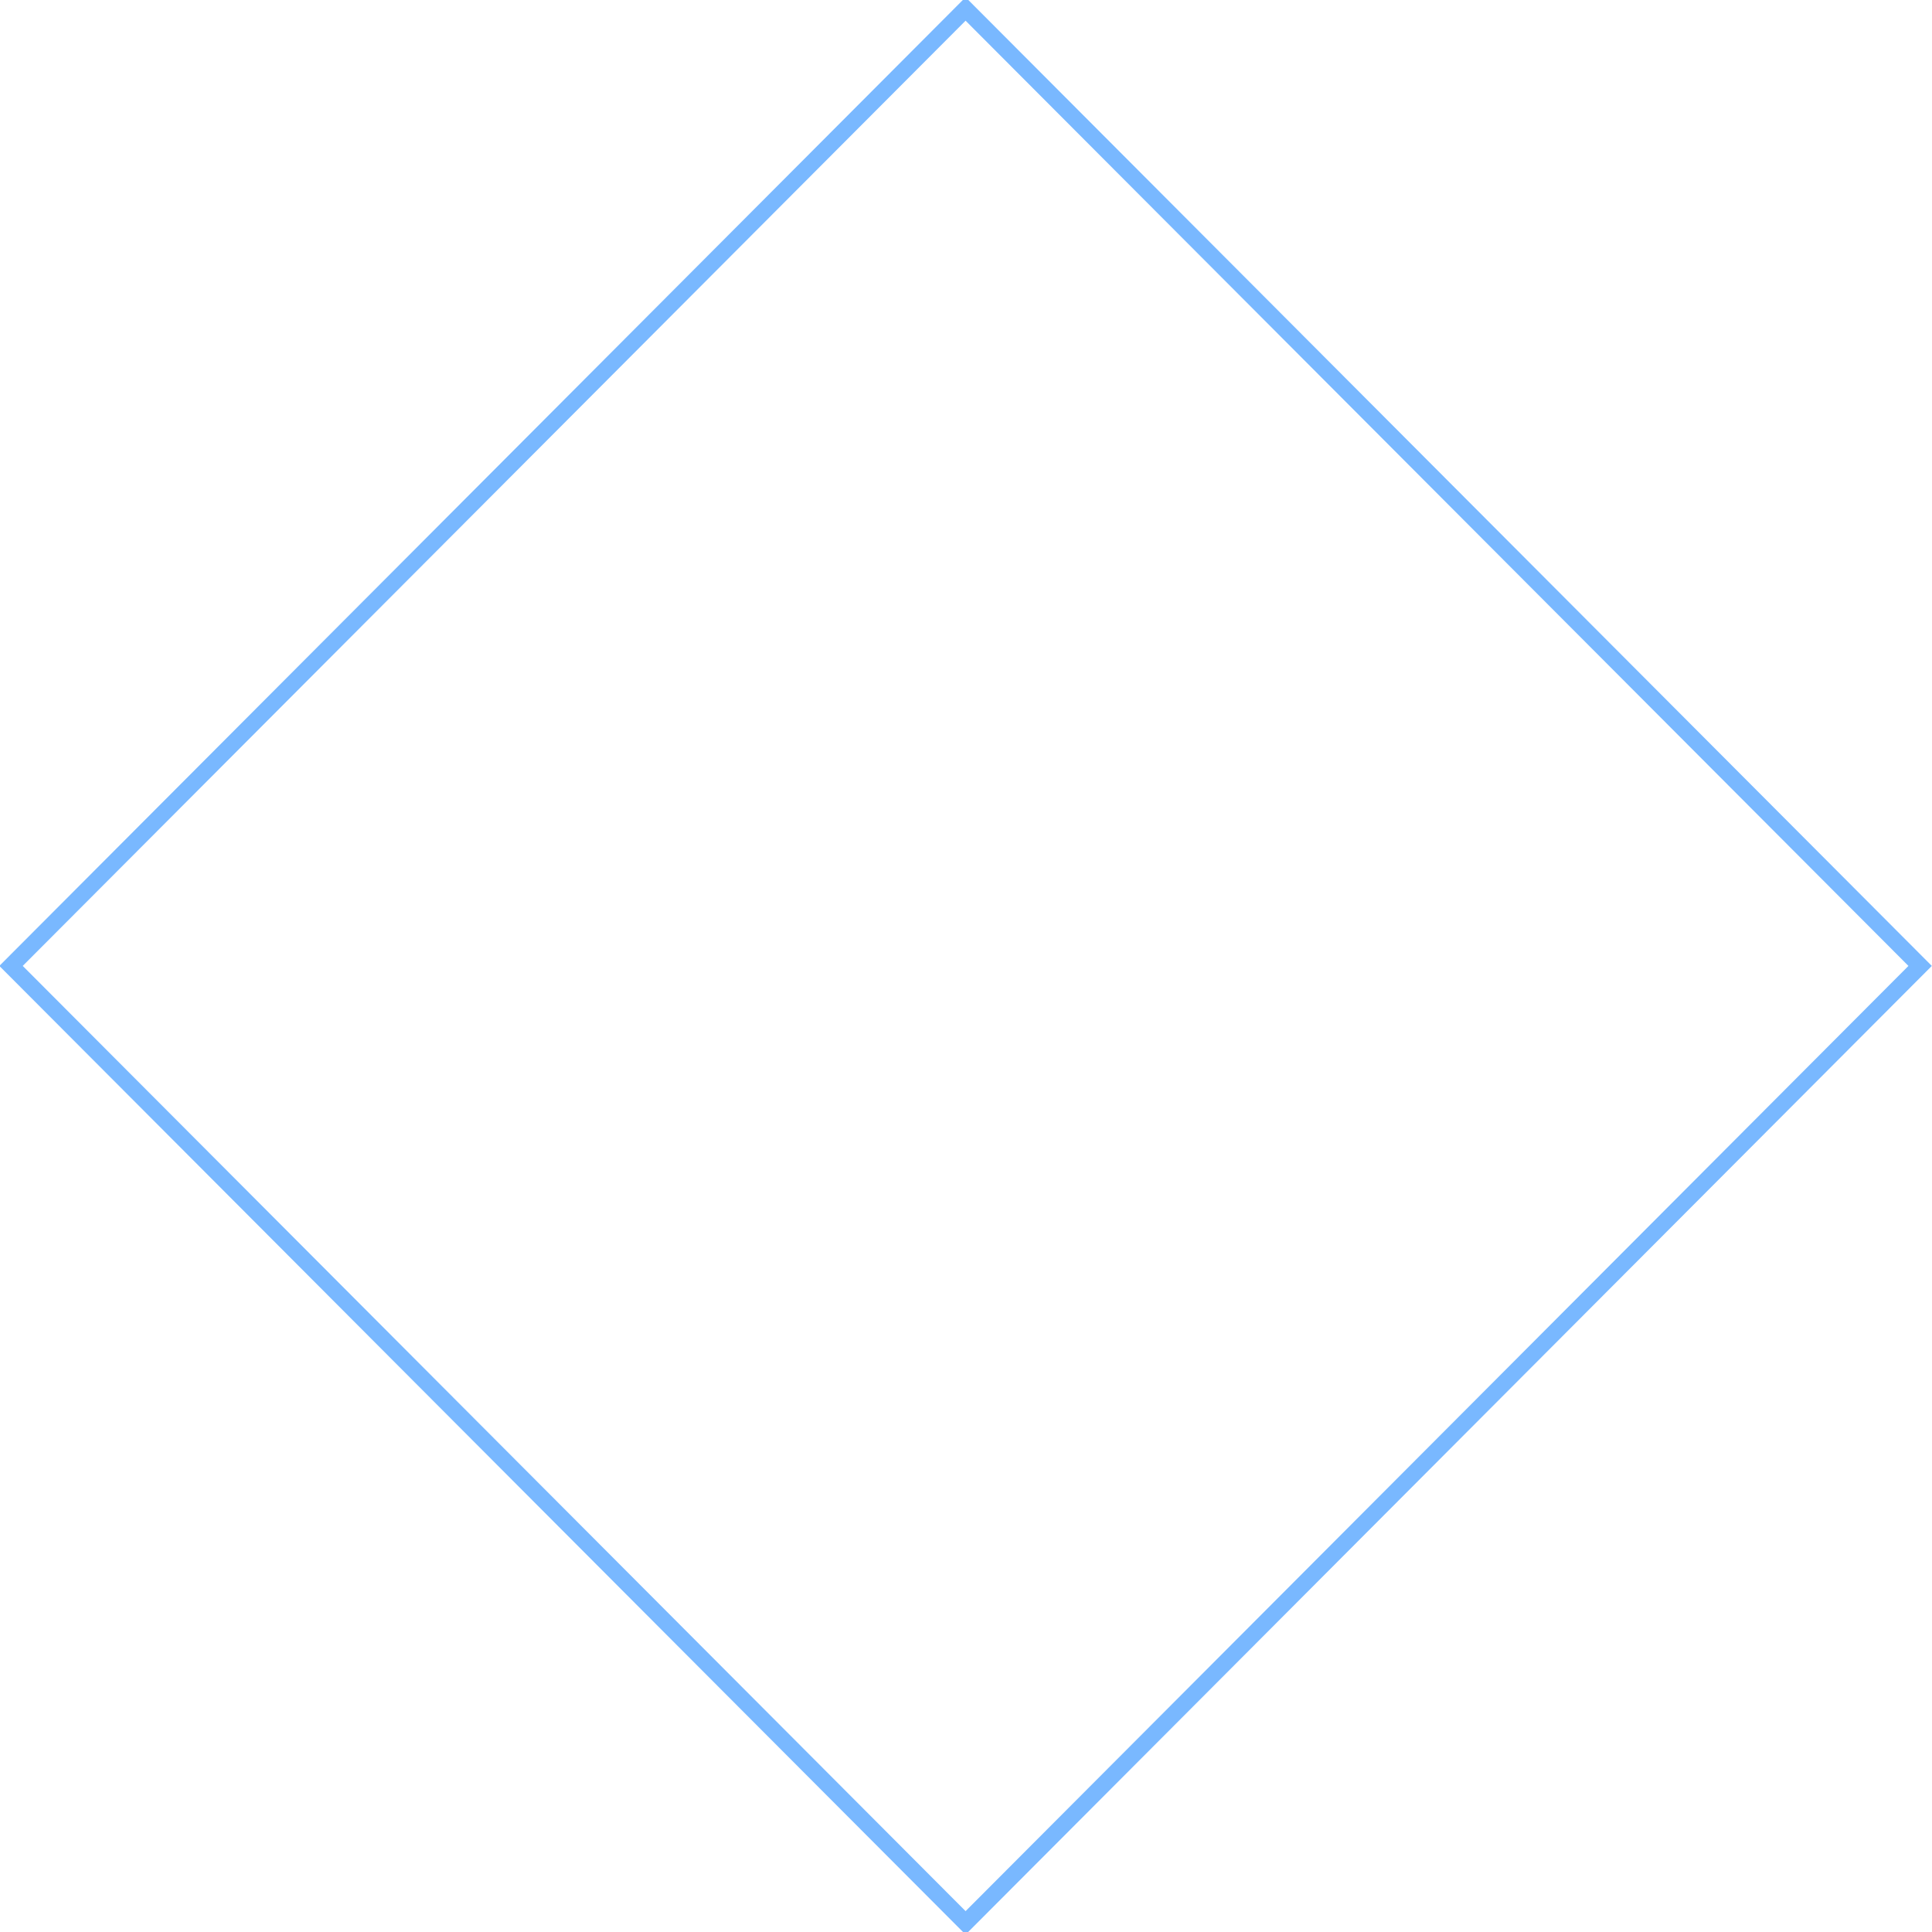
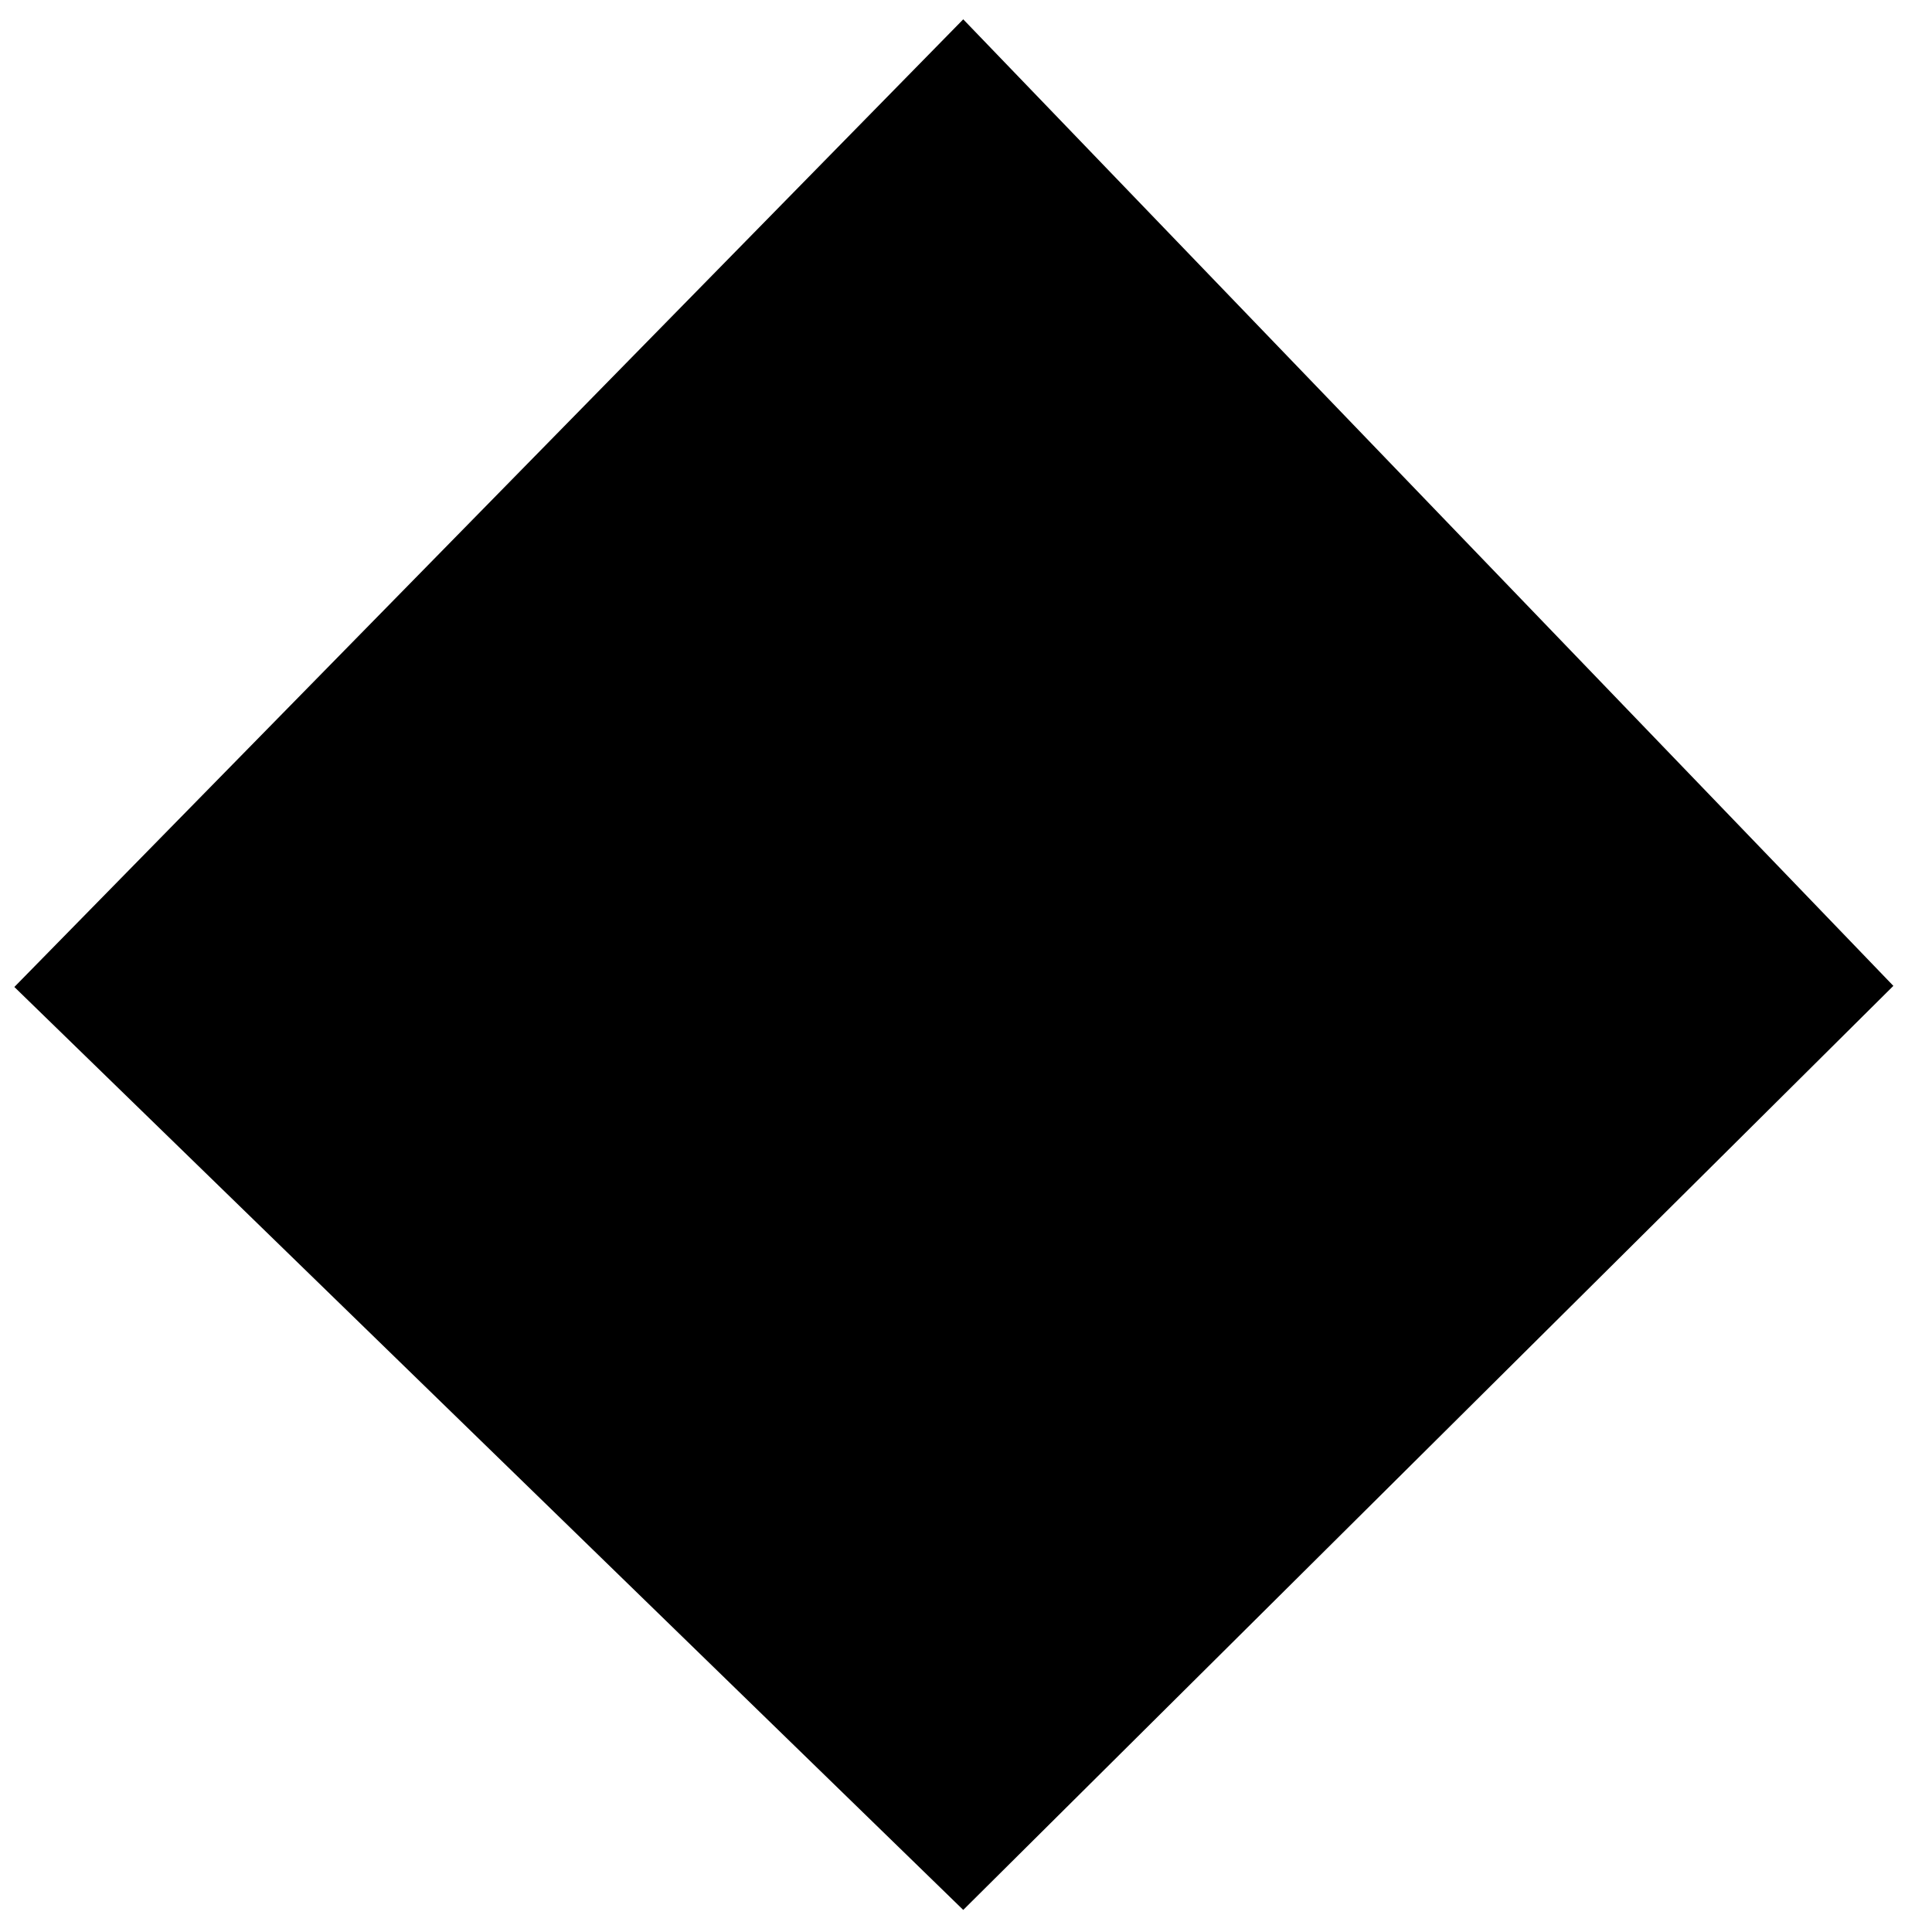
- <svg xmlns="http://www.w3.org/2000/svg" width="350" height="350" viewBox="0 0 350 350" fill="none">
-   <clipPath id="clip-diamond">
-     <path d="M347.849 174.985L174.924 1.625L2 174.984L174.925 348.344L347.849 174.985Z" />
+ <svg xmlns="http://www.w3.org/2000/svg" viewBox="0 0 350 350" version="1.1">
+   <clipPath id="clip-diamond" clipPathUnits="objectBoundingBox">
+     <polygon points="0.5 0, 0 0.5, 0.5 0.975, 0.99 0.5" />
  </clipPath>
-   <path d="M347.849 174.985L174.924 1.625L2 174.984L174.925 348.344L347.849 174.985Z" stroke="#79b8ff" stroke-width="3" stroke-miterlimit="10" />
+   <polygon points="174.5 3.5, 2.6 178.8, 174.5 346, 343 178.6" />
</svg>
